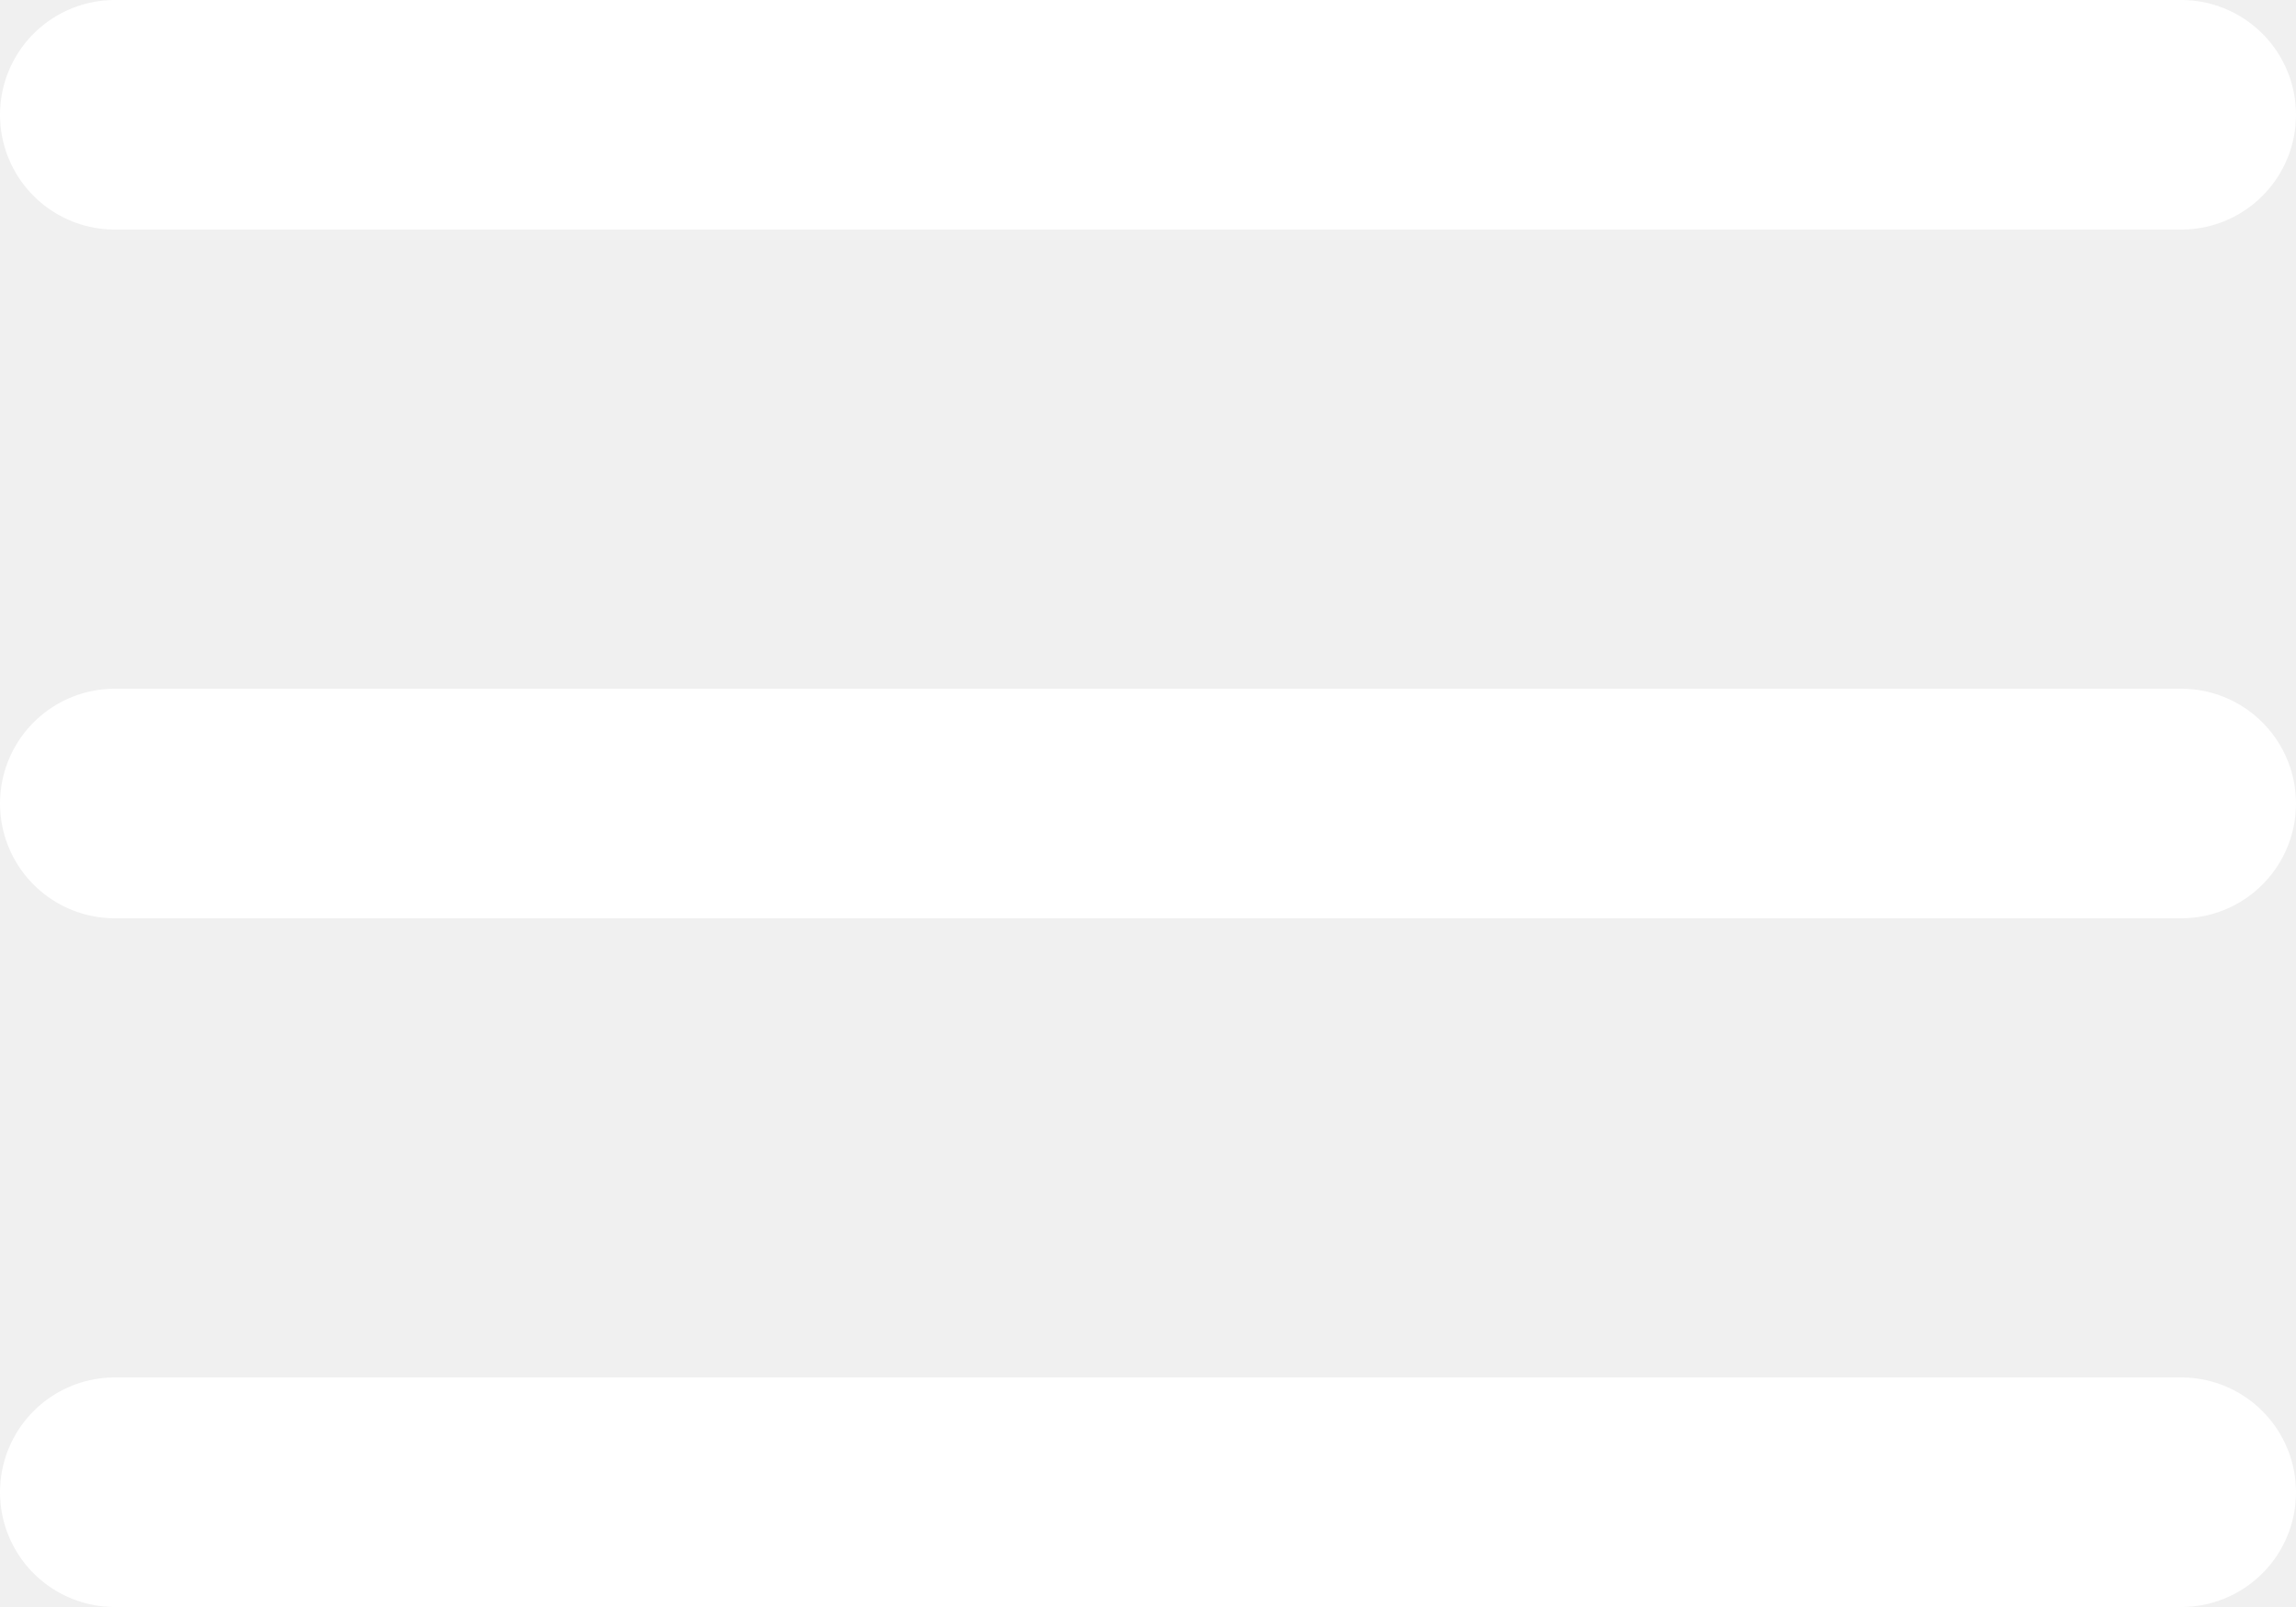
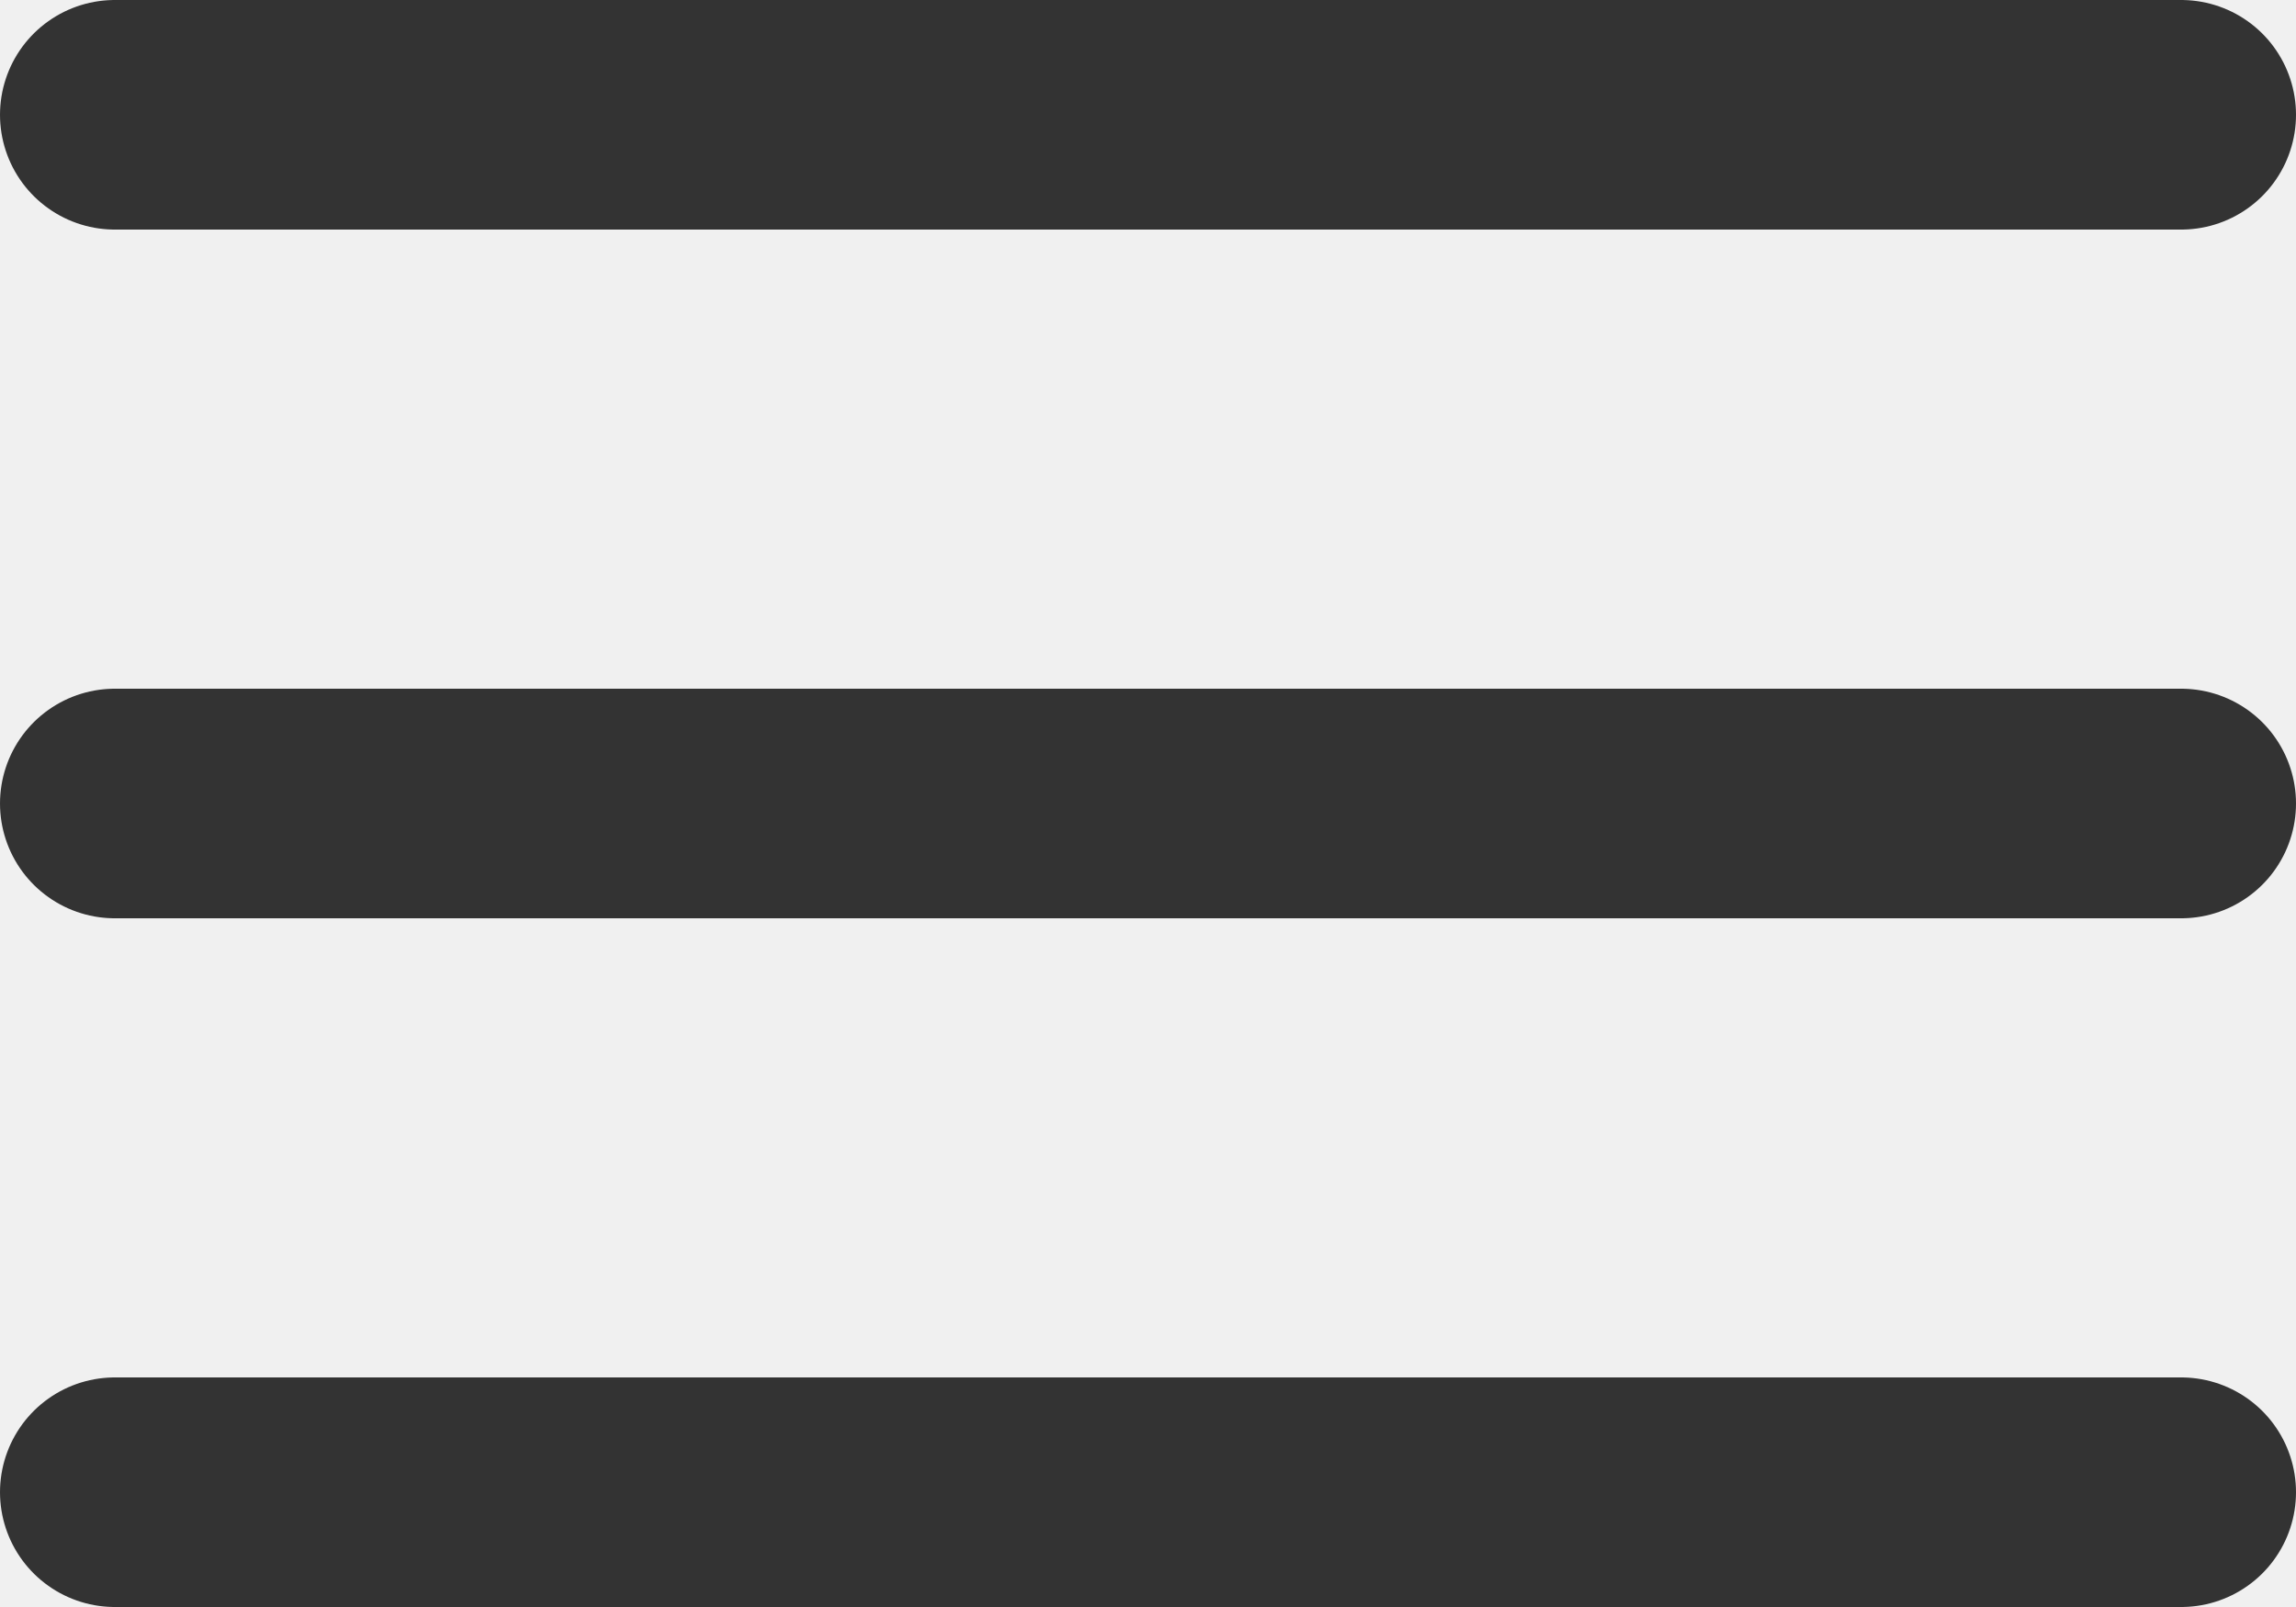
<svg xmlns="http://www.w3.org/2000/svg" width="20" height="14" viewBox="0 0 20 14" fill="none">
-   <path d="M1 7H19" stroke="white" stroke-width="2" stroke-linecap="round" />
-   <path d="M1 1H19" stroke="white" stroke-width="2" stroke-linecap="round" />
-   <path d="M1 13H19" stroke="white" stroke-width="2" stroke-linecap="round" />
+   <path d="M1 7H19" stroke="#333333" stroke-width="2" stroke-linecap="round" />
+   <path d="M1 1H19" stroke="#333333" stroke-width="2" stroke-linecap="round" />
+   <path d="M1 13H19" stroke="#333333" stroke-width="2" stroke-linecap="round" />
</svg>
